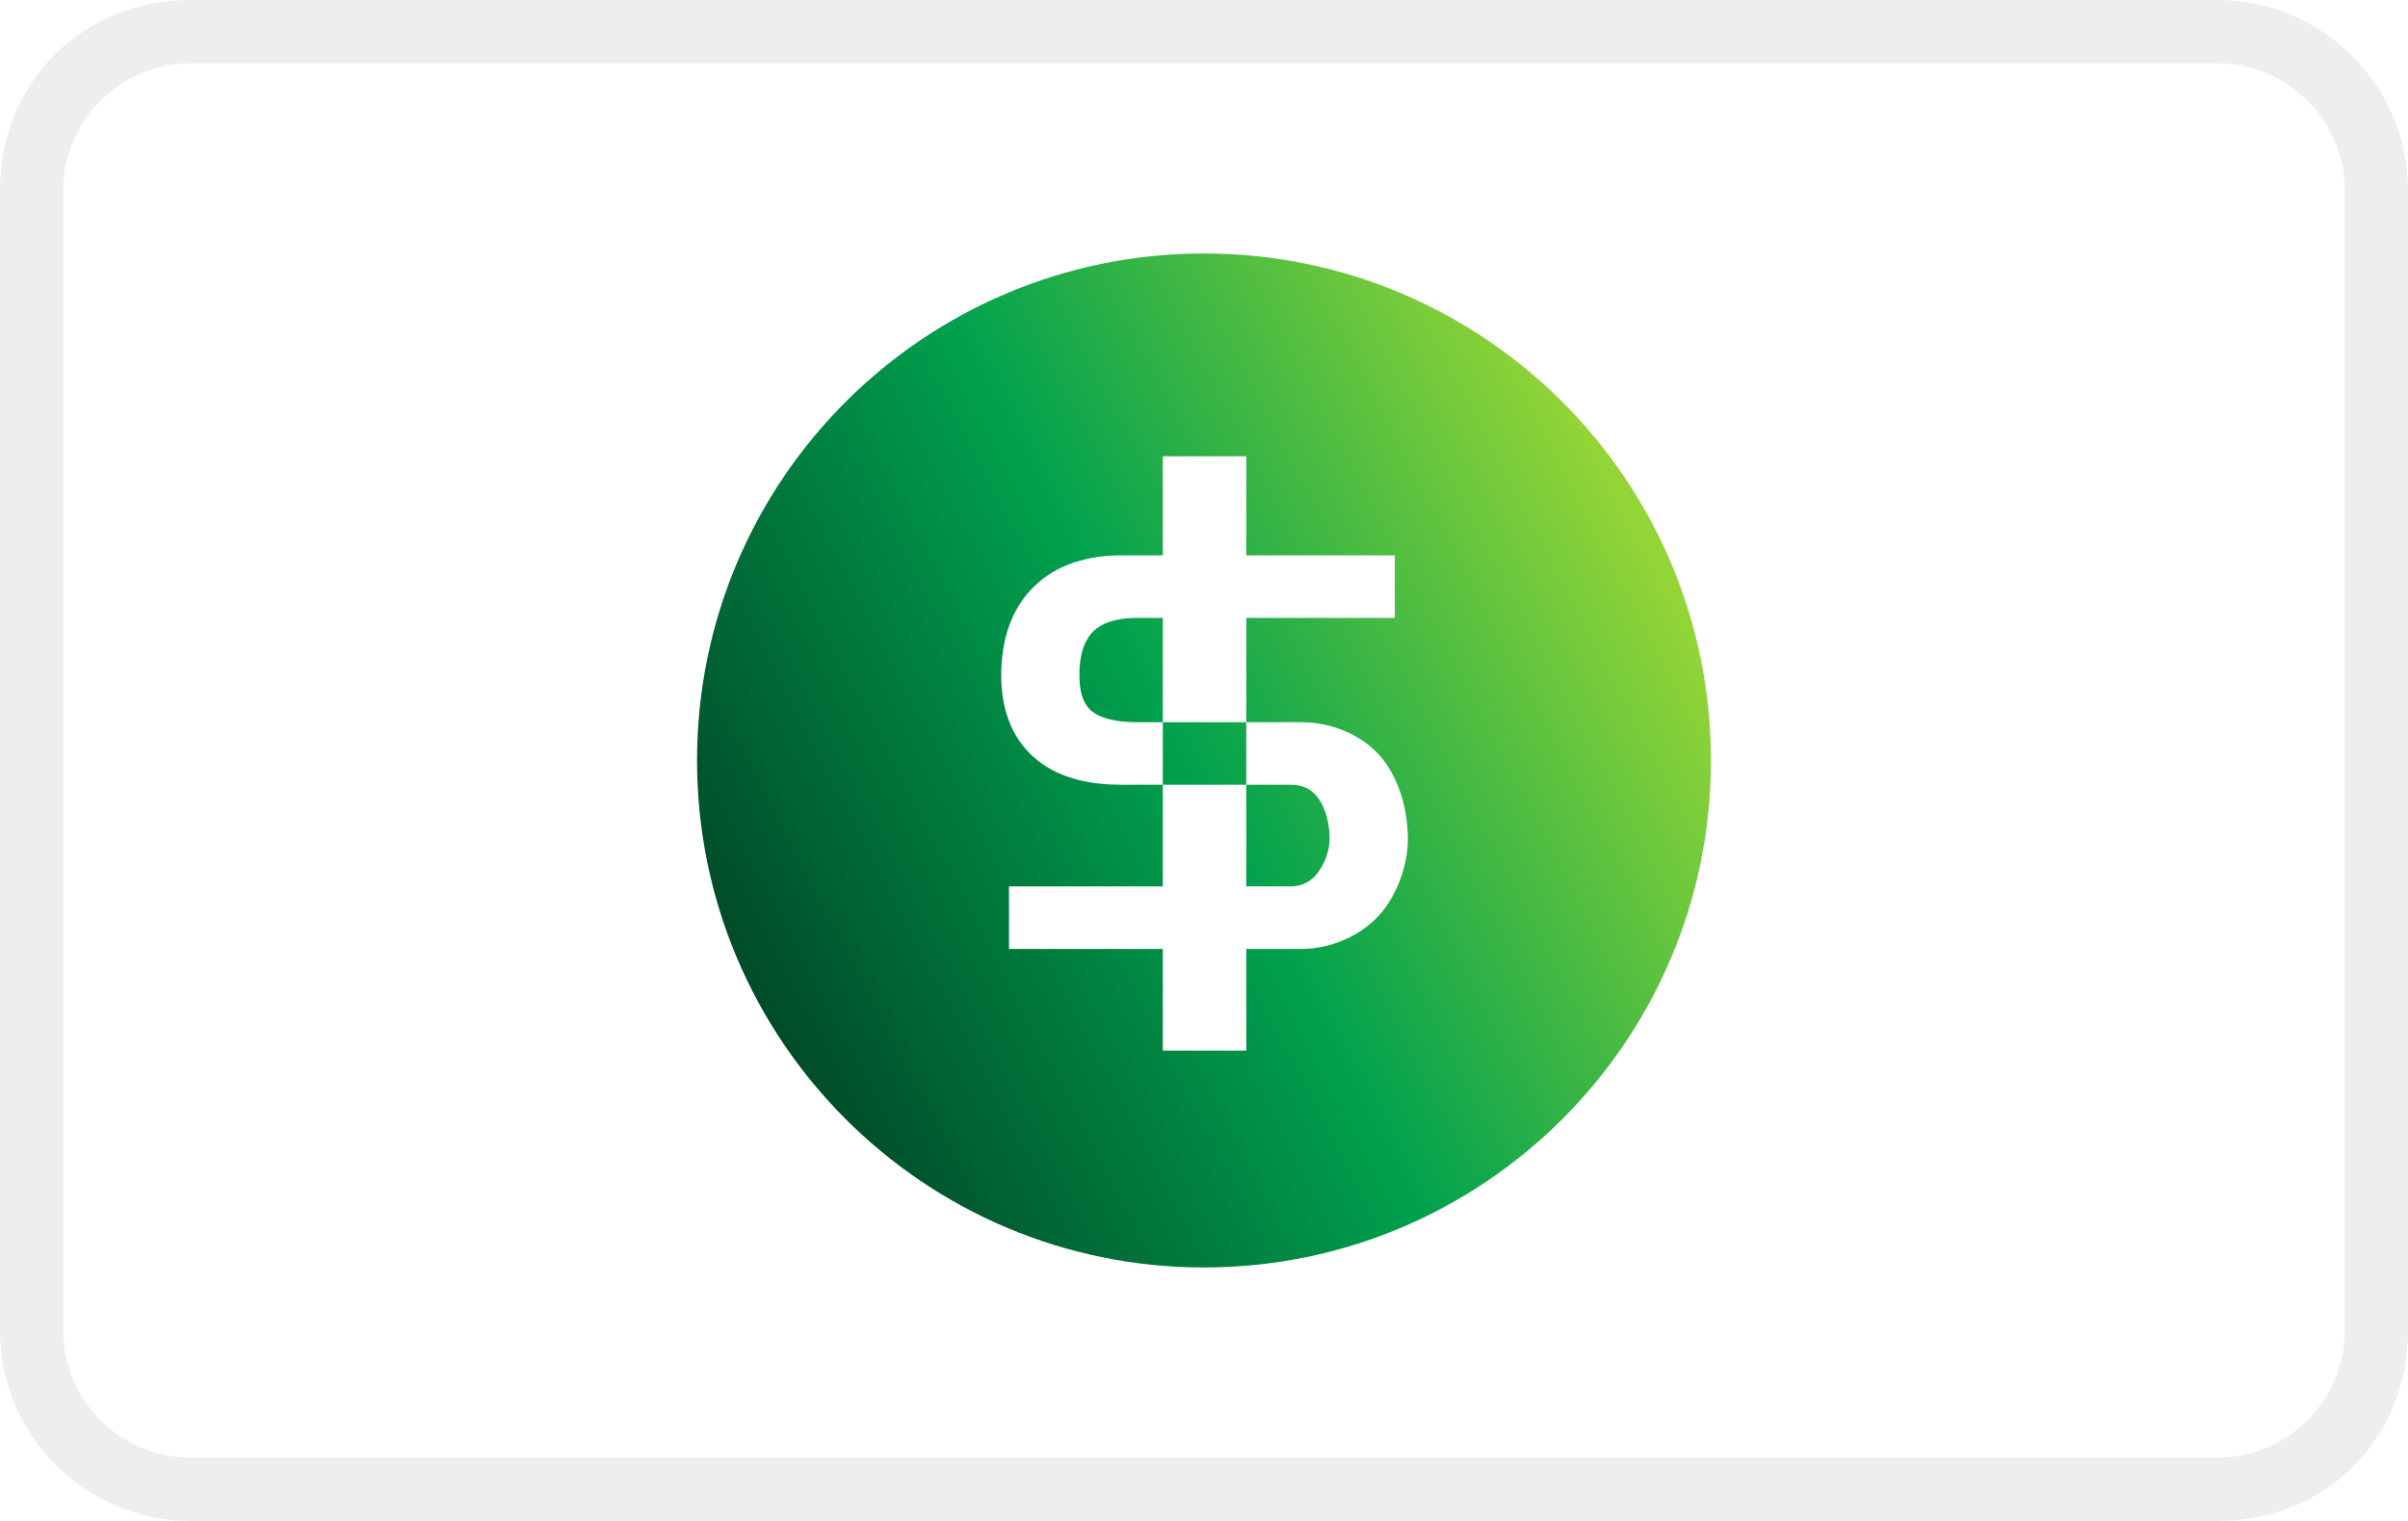
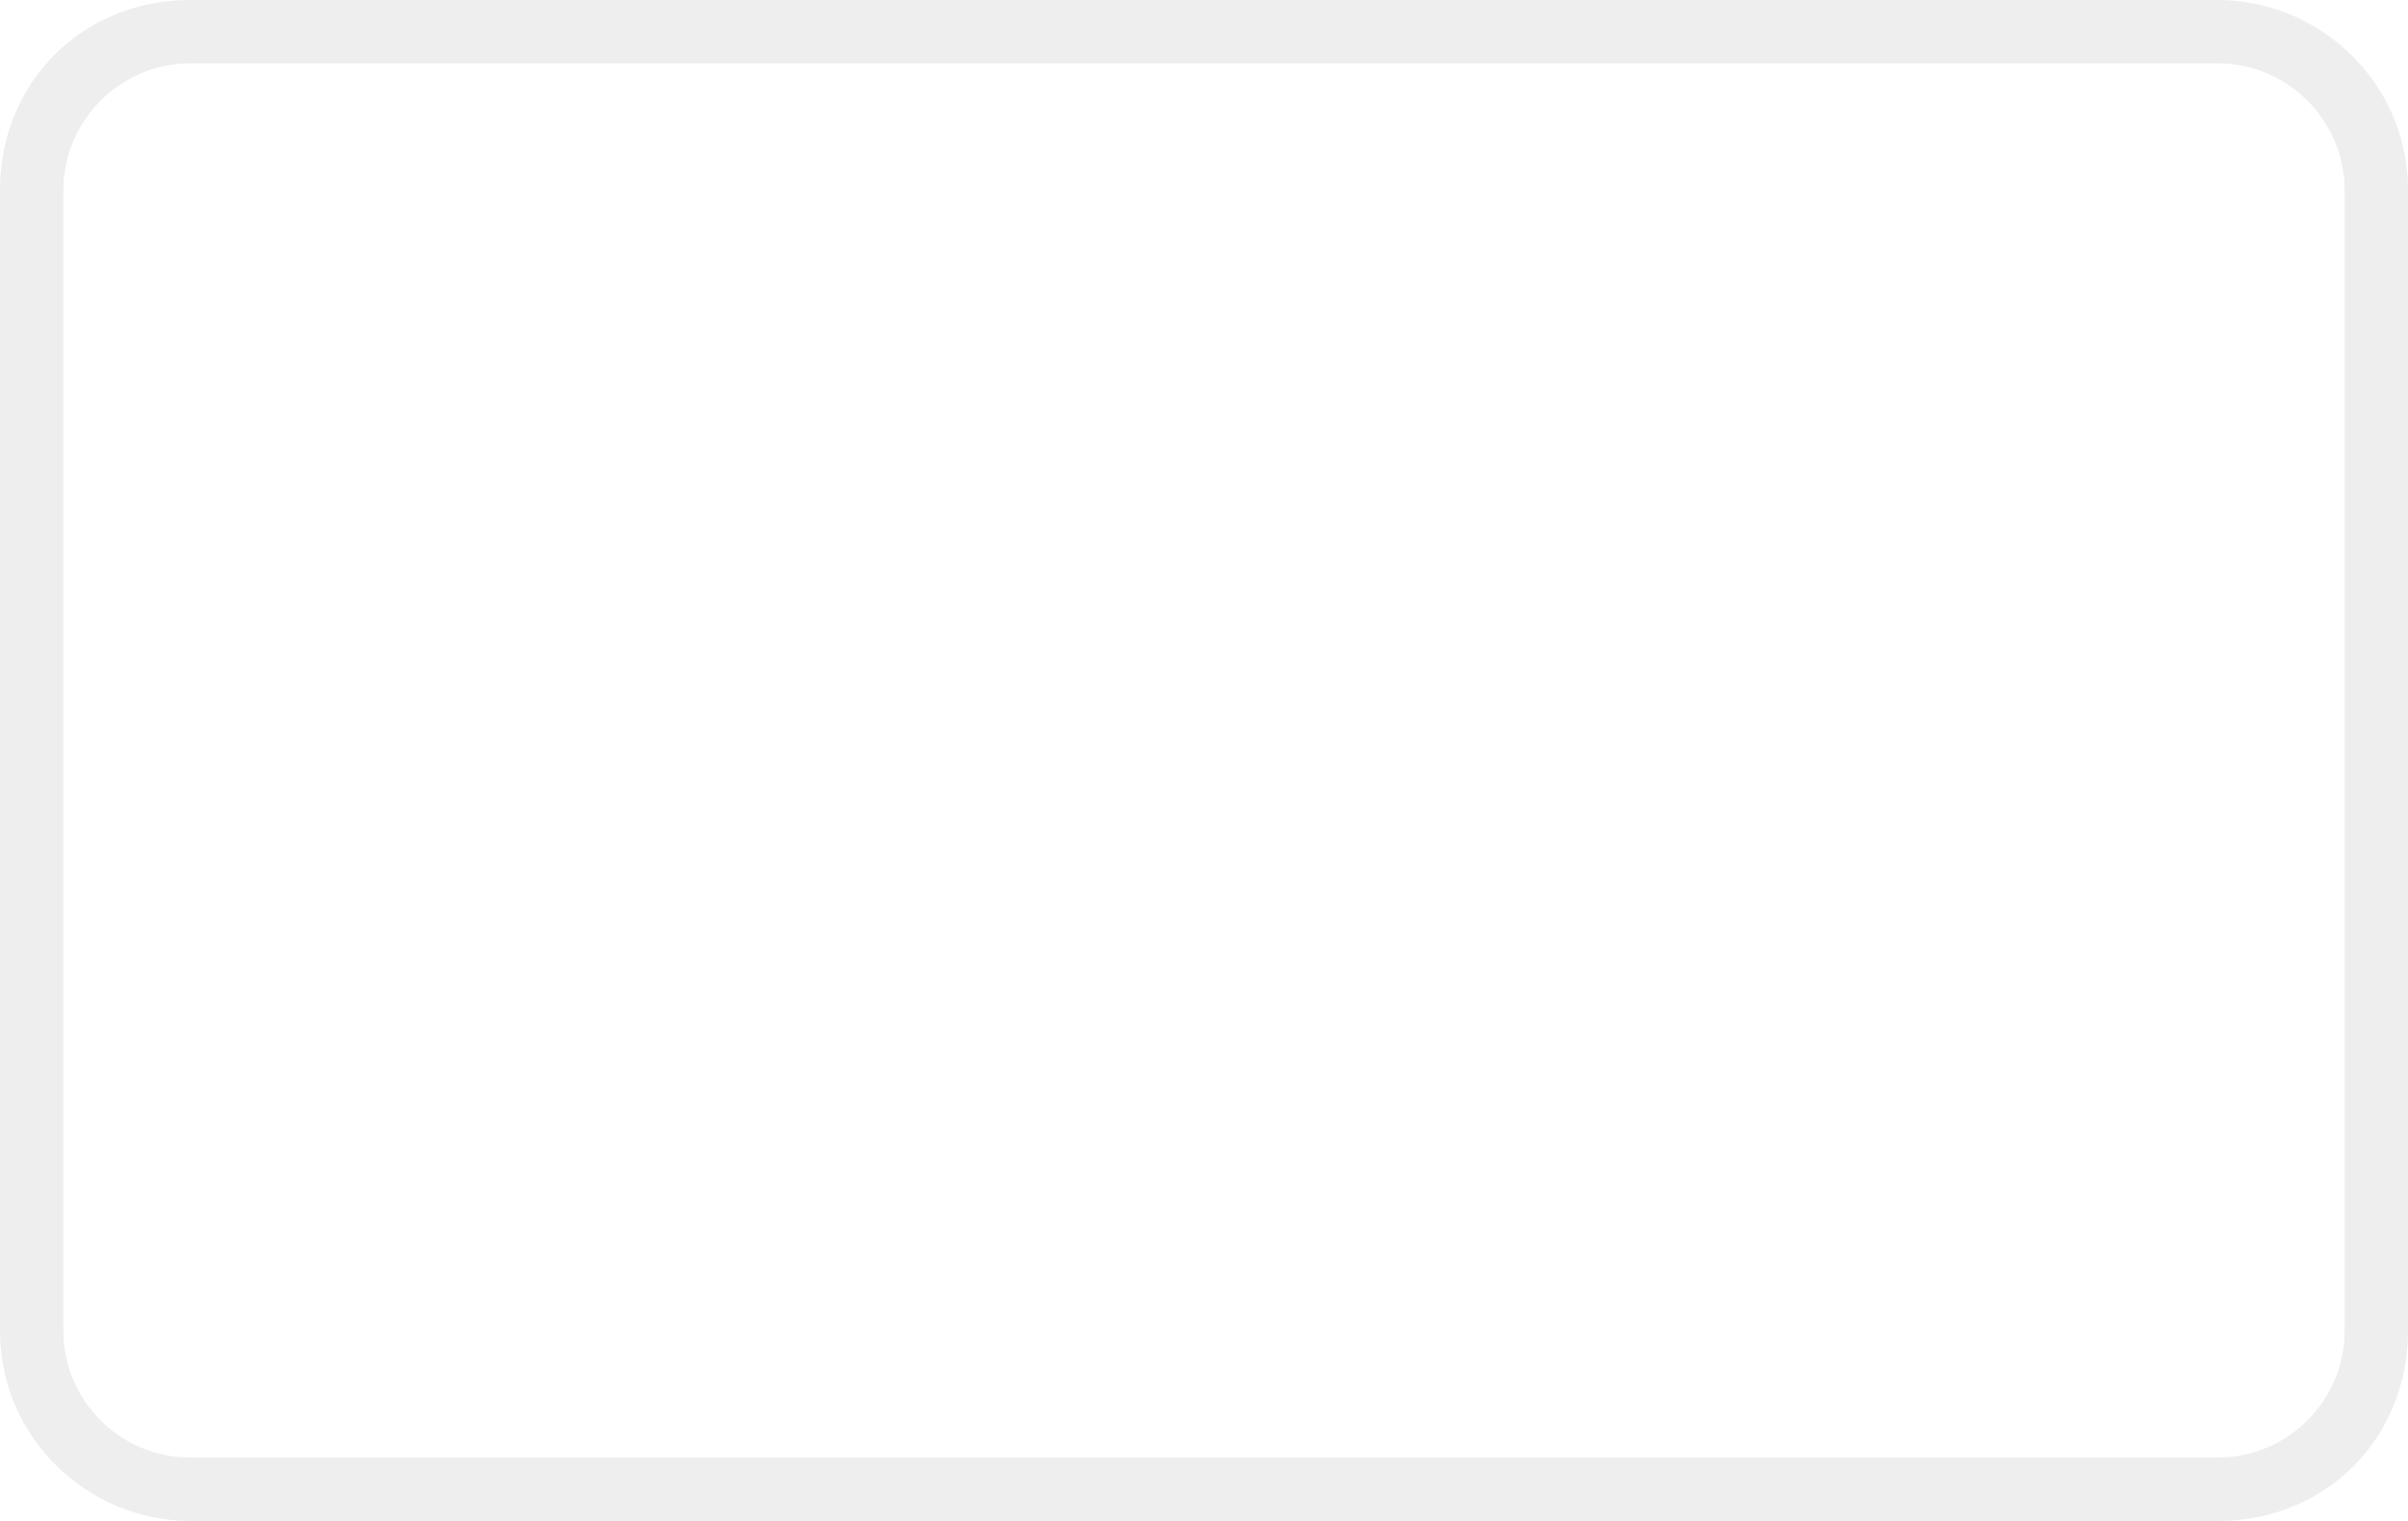
<svg xmlns="http://www.w3.org/2000/svg" width="38" height="24" viewBox="0 0 38 24" fill="none" role="img" aria-labelledby="pi-usdp">
  <path fill="#fff" d="M0 0h38v24H0z" />
  <path opacity=".07" d="M35 0H3C1.3 0 0 1.3 0 3v18c0 1.7 1.4 3 3 3h32c1.7 0 3-1.3 3-3V3c0-1.7-1.4-3-3-3z" fill="#000" />
  <path d="M35 1c1.1 0 2 .9 2 2v18c0 1.1-.9 2-2 2H3c-1.1 0-2-.9-2-2V3c0-1.1.9-2 2-2h32z" fill="#fff" />
  <circle cx="19" cy="12" r="8" fill="url(#paint0_linear_3_214)" />
  <path fill-rule="evenodd" clip-rule="evenodd" d="M19.667 7.2H18.35v4.196h1.317v.987H18.35v4.195h1.317V7.2z" fill="#fff" />
  <path fill-rule="evenodd" clip-rule="evenodd" d="M17.034 10.655c0-.38.106-.585.223-.697.121-.116.331-.208.682-.208h4.072v-.987h-4.319c-.513 0-1.002.135-1.364.482-.366.35-.528.845-.528 1.41 0 .59.2 1.062.602 1.366.377.284.854.362 1.29.362h.658v-.987h-.411c-.345 0-.567-.067-.695-.163-.1-.076-.21-.221-.21-.578zm2.633.74v.988h.699c.22 0 .35.087.444.221.107.153.173.386.173.643a.943.943 0 01-.17.5.52.52 0 01-.447.24h-4.443v.987h4.607c.581 0 1.08-.3 1.333-.654.242-.338.354-.748.354-1.073 0-.402-.099-.848-.352-1.209-.266-.38-.772-.642-1.335-.642h-.863z" fill="#fff" />
  <defs>
-     <linearGradient id="paint0_linear_3_214" x1="11" y1="14.24" x2="25.08" y2="6.88" gradientUnits="userSpaceOnUse">
+     <linearGradient id="pi-paint0_linear_3_214" x1="11" y1="14.24" x2="25.08" y2="6.88" gradientUnits="userSpaceOnUse">
      <stop stop-color="#004A28" />
      <stop offset=".495" stop-color="#00A14E" />
      <stop offset="1" stop-color="#93D536" />
    </linearGradient>
  </defs>
</svg>
